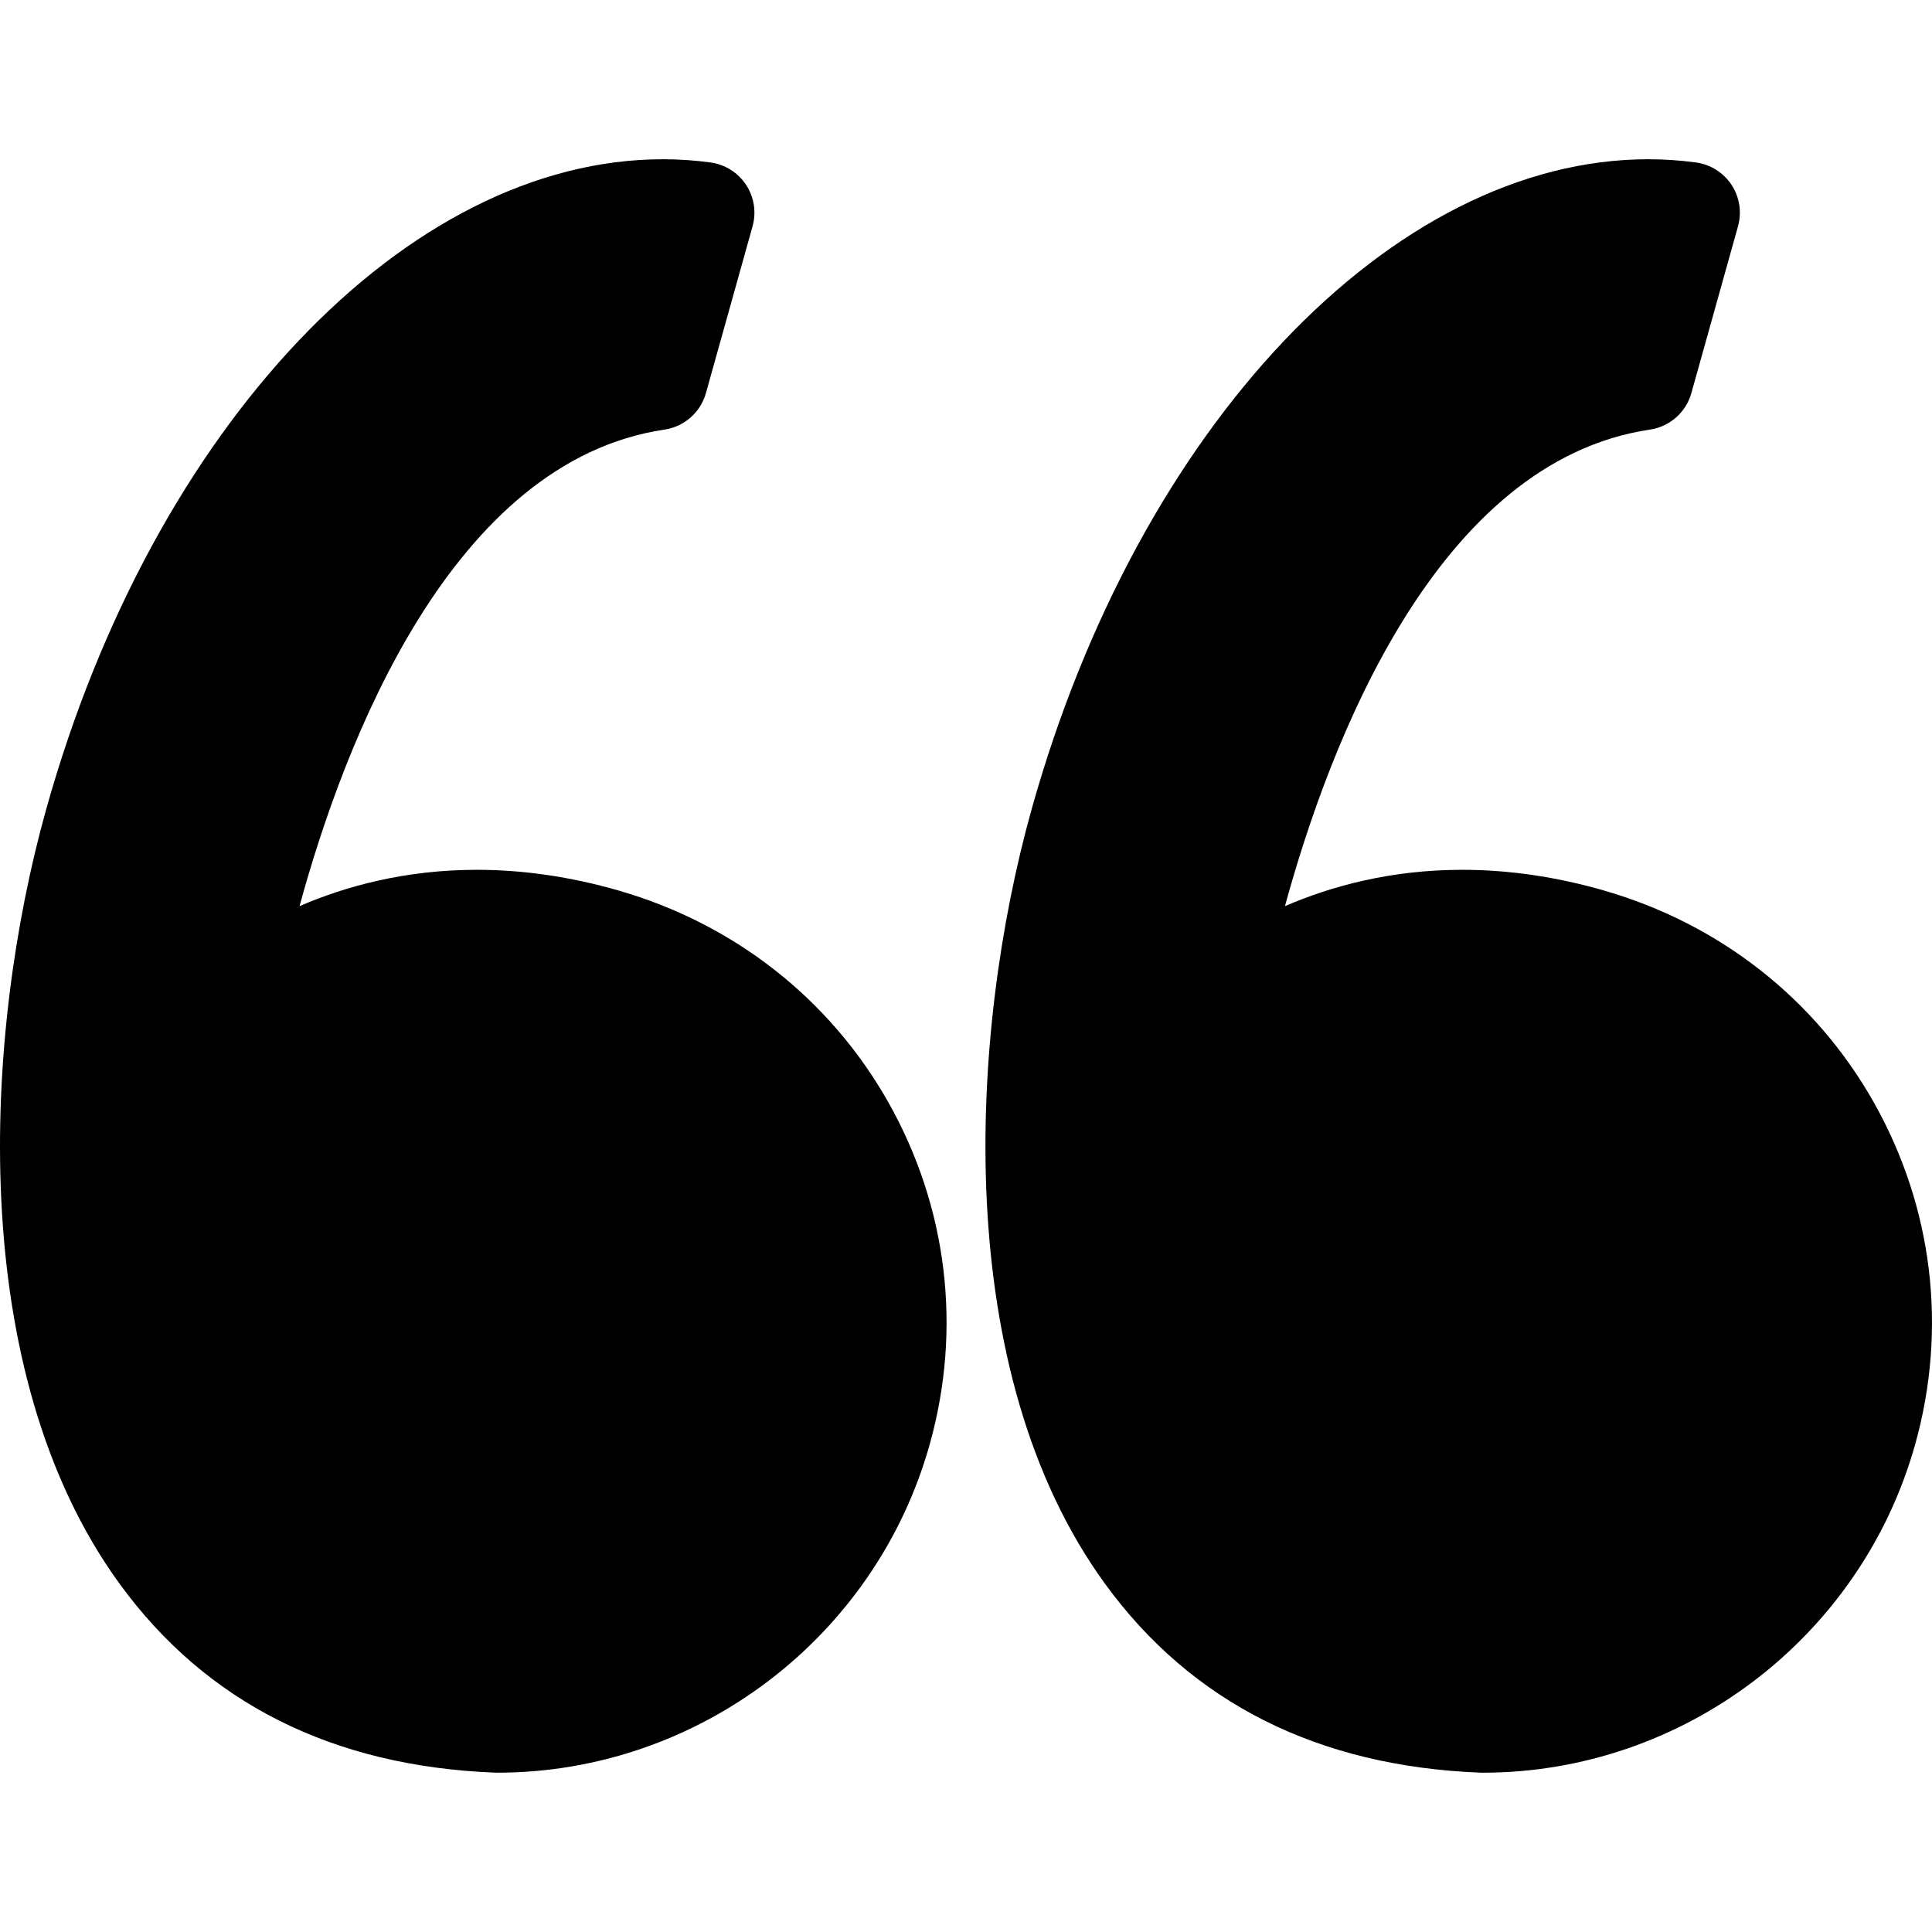
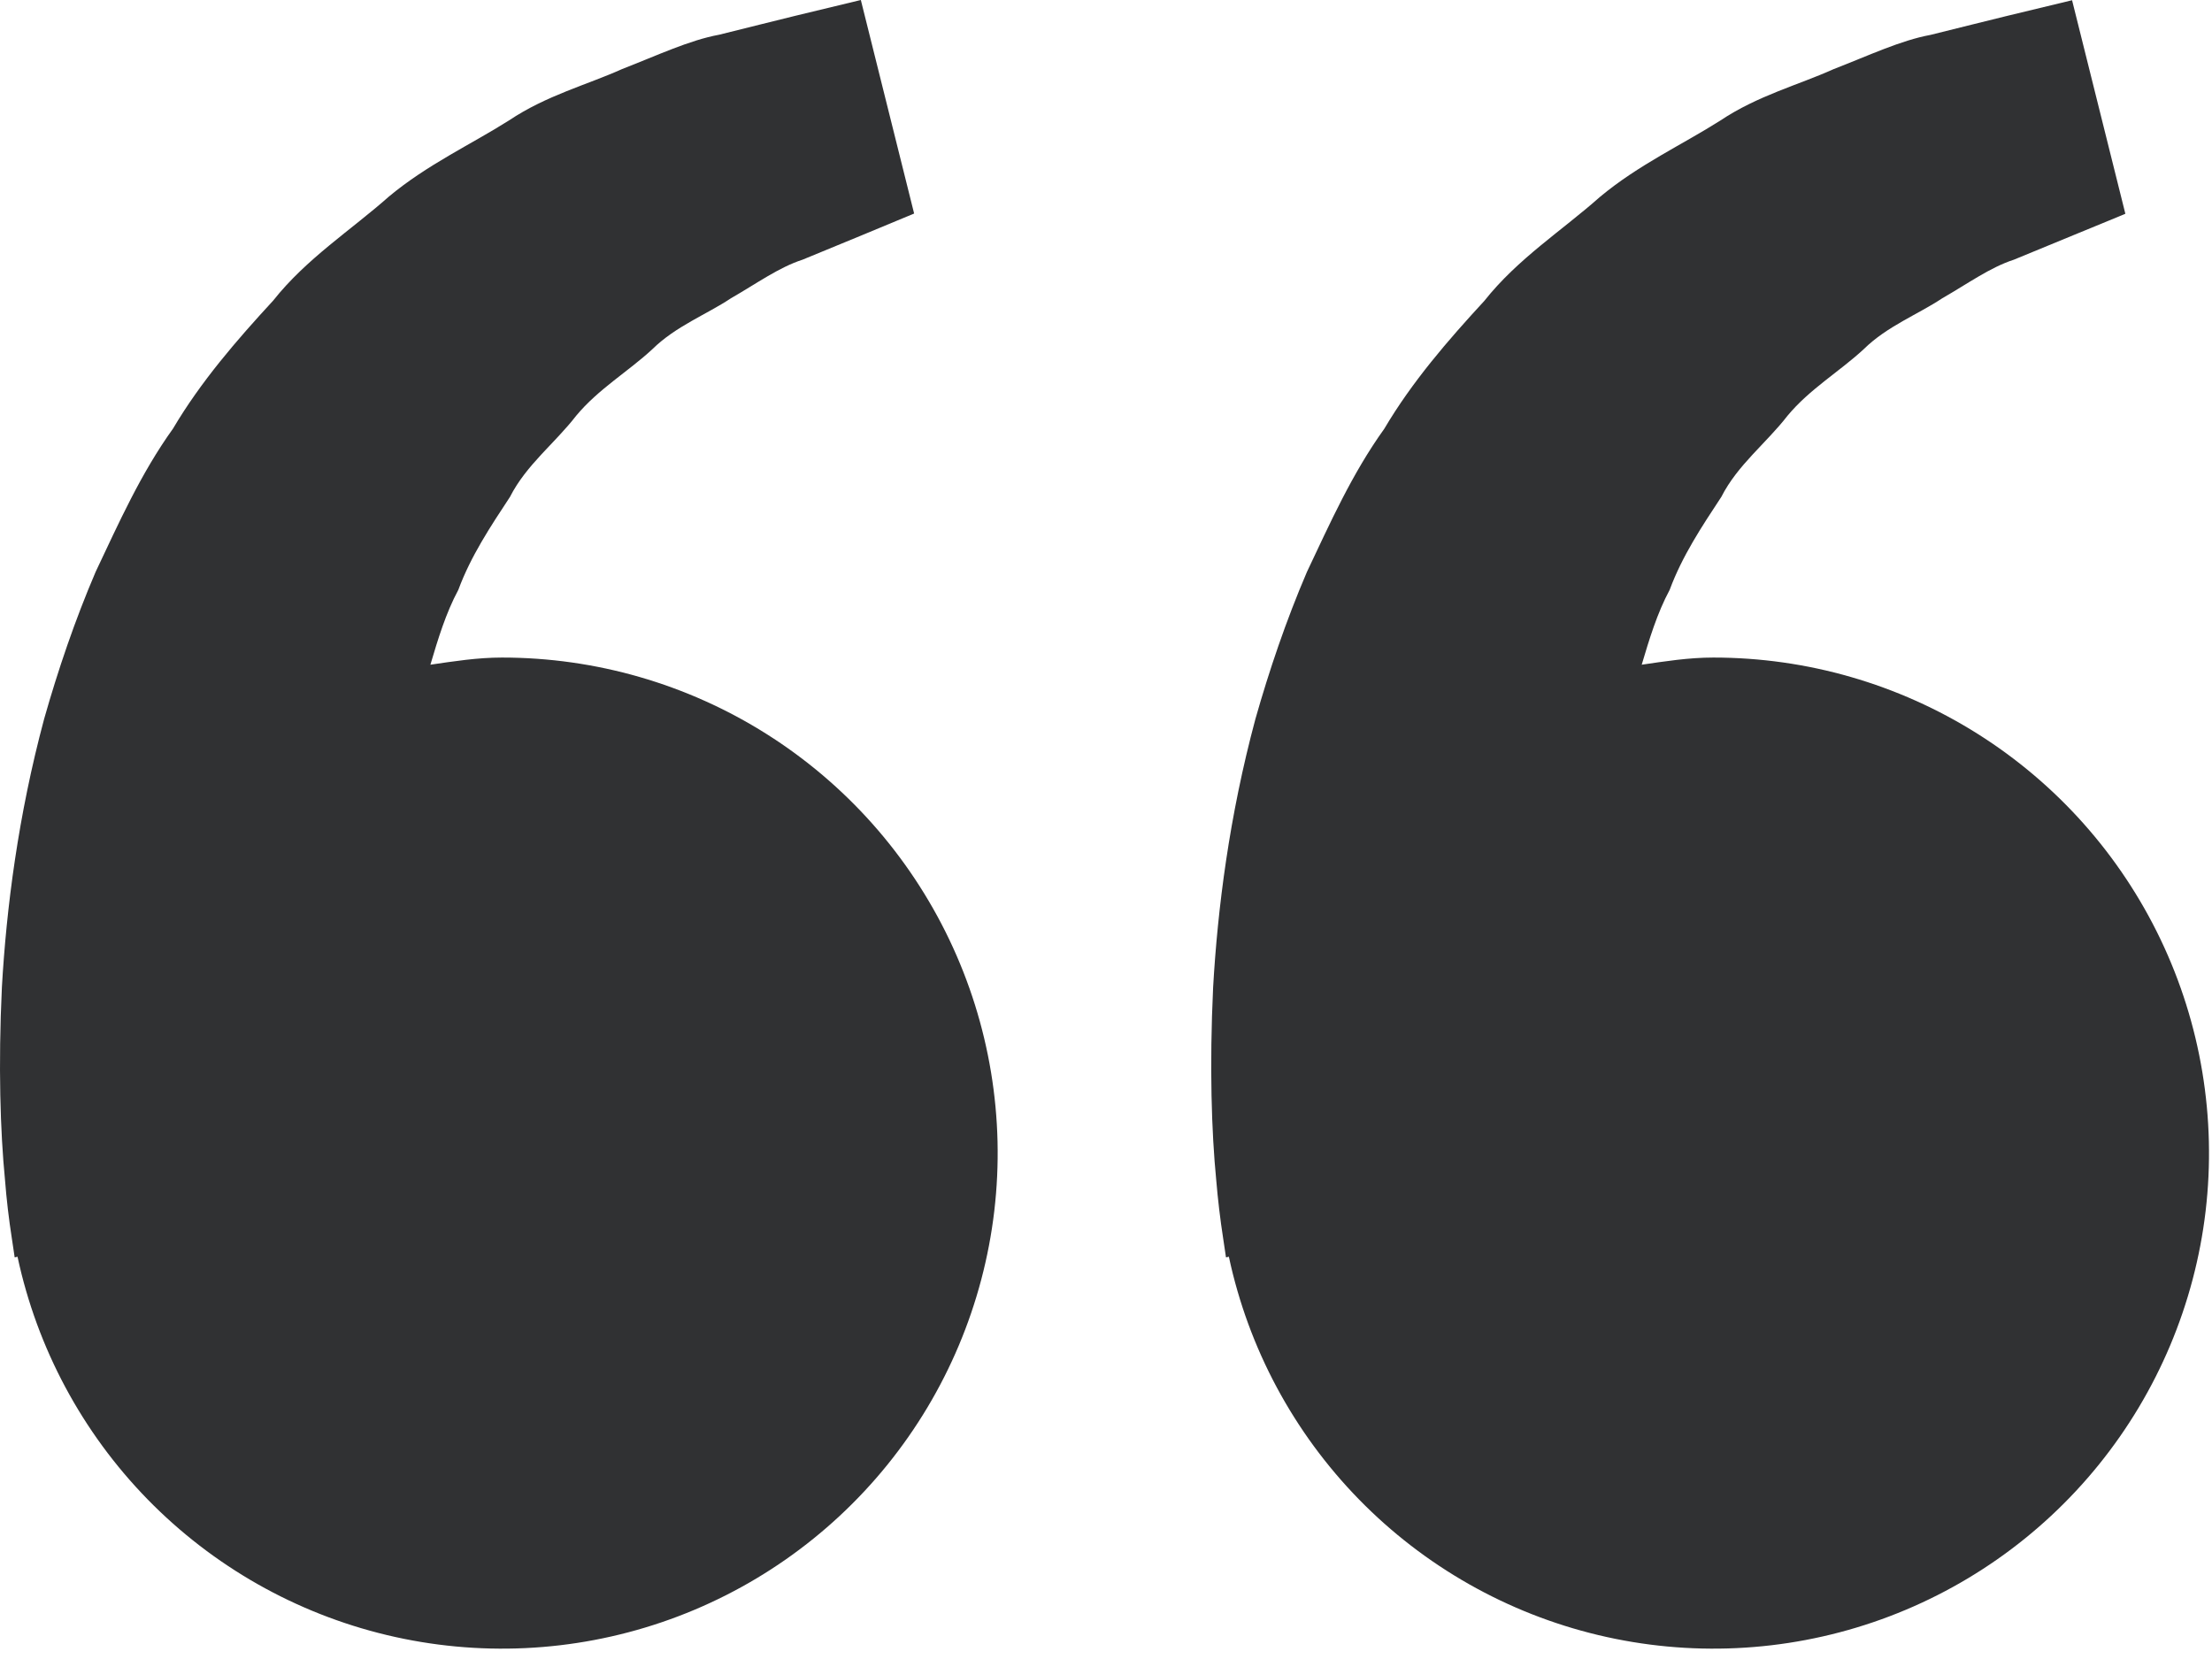
- <svg xmlns="http://www.w3.org/2000/svg" version="1.1" id="Capa_1" x="0px" y="0px" width="95.333px" height="95.332px" viewBox="0 0 95.333 95.332" style="enable-background:new 0 0 95.333 95.332;" xml:space="preserve">
-   <g>
-     <g>
-       <path d="M30.512,43.939c-2.348-0.676-4.696-1.019-6.98-1.019c-3.527,0-6.47,0.806-8.752,1.793    c2.2-8.054,7.485-21.951,18.013-23.516c0.975-0.145,1.774-0.85,2.04-1.799l2.301-8.23c0.194-0.696,0.079-1.441-0.318-2.045    s-1.035-1.007-1.75-1.105c-0.777-0.106-1.569-0.16-2.354-0.16c-12.637,0-25.152,13.19-30.433,32.076    c-3.1,11.08-4.009,27.738,3.627,38.223c4.273,5.867,10.507,9,18.529,9.313c0.033,0.001,0.065,0.002,0.098,0.002    c9.898,0,18.675-6.666,21.345-16.209c1.595-5.705,0.874-11.688-2.032-16.851C40.971,49.307,36.236,45.586,30.512,43.939z" />
-       <path d="M92.471,54.413c-2.875-5.106-7.61-8.827-13.334-10.474c-2.348-0.676-4.696-1.019-6.979-1.019    c-3.527,0-6.471,0.806-8.753,1.793c2.2-8.054,7.485-21.951,18.014-23.516c0.975-0.145,1.773-0.85,2.04-1.799l2.301-8.23    c0.194-0.696,0.079-1.441-0.318-2.045c-0.396-0.604-1.034-1.007-1.75-1.105c-0.776-0.106-1.568-0.16-2.354-0.16    c-12.637,0-25.152,13.19-30.434,32.076c-3.099,11.08-4.008,27.738,3.629,38.225c4.272,5.866,10.507,9,18.528,9.312    c0.033,0.001,0.065,0.002,0.099,0.002c9.897,0,18.675-6.666,21.345-16.209C96.098,65.559,95.376,59.575,92.471,54.413z" />
-     </g>
-   </g>
-   <g>
- </g>
-   <g>
- </g>
-   <g>
- </g>
-   <g>
- </g>
-   <g>
- </g>
-   <g>
- </g>
-   <g>
- </g>
-   <g>
- </g>
-   <g>
- </g>
-   <g>
- </g>
-   <g>
- </g>
-   <g>
- </g>
-   <g>
- </g>
-   <g>
- </g>
-   <g>
- </g>
+ <svg xmlns="http://www.w3.org/2000/svg" width="77" height="58" viewBox="0 0 77 58" fill="none">
+   <path d="M0.415 43.125L0.511 43.769L0.61 43.746C1.292 46.931 2.861 49.859 5.136 52.19C7.412 54.52 10.301 56.159 13.469 56.916C16.637 57.673 19.955 57.518 23.038 56.468C26.122 55.419 28.845 53.517 30.893 50.984C32.941 48.451 34.23 45.39 34.611 42.155C34.992 38.92 34.448 35.643 33.044 32.704C31.64 29.765 29.433 27.283 26.677 25.546C23.922 23.809 20.731 22.888 17.473 22.889C16.618 22.889 15.798 23.019 14.982 23.138C15.246 22.249 15.518 21.344 15.955 20.531C16.392 19.351 17.075 18.327 17.753 17.296C18.32 16.18 19.321 15.425 20.057 14.471C20.827 13.543 21.878 12.926 22.709 12.155C23.526 11.351 24.596 10.948 25.447 10.381C26.336 9.871 27.11 9.307 27.938 9.039L30.004 8.188L31.821 7.433L29.966 1.52588e-05L27.677 0.552C26.945 0.736 26.052 0.951 25.036 1.208C23.997 1.399 22.89 1.924 21.655 2.404C20.44 2.952 19.026 3.316 17.715 4.194C16.396 5.029 14.874 5.727 13.533 6.846C12.233 8 10.665 9.001 9.508 10.465C8.243 11.837 6.993 13.279 6.023 14.919C4.9 16.483 4.137 18.201 3.332 19.899C2.604 21.597 2.017 23.334 1.538 25.02C0.63 28.401 0.223 31.613 0.066 34.362C-0.064 37.114 0.012 39.403 0.173 41.059C0.227 41.75 0.308 42.44 0.415 43.125ZM42.581 43.125L42.677 43.769L42.777 43.746C43.458 46.931 45.027 49.859 47.303 52.19C49.578 54.52 52.468 56.159 55.636 56.916C58.804 57.673 62.121 57.518 65.205 56.468C68.289 55.419 71.012 53.517 73.06 50.984C75.108 48.451 76.397 45.39 76.778 42.155C77.158 38.92 76.615 35.643 75.211 32.704C73.807 29.765 71.6 27.283 68.844 25.546C66.088 23.809 62.897 22.888 59.64 22.889C58.785 22.889 57.965 23.019 57.148 23.138C57.413 22.249 57.685 21.344 58.122 20.531C58.559 19.351 59.241 18.327 59.92 17.296C60.487 16.18 61.487 15.425 62.224 14.471C62.994 13.543 64.044 12.926 64.876 12.155C65.693 11.351 66.762 10.948 67.613 10.381C68.502 9.871 69.277 9.307 70.105 9.039L72.171 8.188C73.325 7.717 73.984 7.441 73.984 7.441L72.129 0.008L69.84 0.56C69.108 0.744 68.215 0.958 67.199 1.215C66.16 1.407 65.052 1.932 63.818 2.411C62.603 2.959 61.188 3.324 59.877 4.201C58.559 5.037 57.037 5.735 55.695 6.854C54.396 8.008 52.828 9.008 51.67 10.473C50.405 11.845 49.156 13.286 48.186 14.927C47.063 16.491 46.3 18.208 45.495 19.907C44.767 21.605 44.18 23.341 43.701 25.028C42.792 28.409 42.386 31.621 42.229 34.37C42.099 37.122 42.175 39.41 42.336 41.066C42.394 41.755 42.475 42.442 42.581 43.125Z" fill="#303133" />
</svg>
